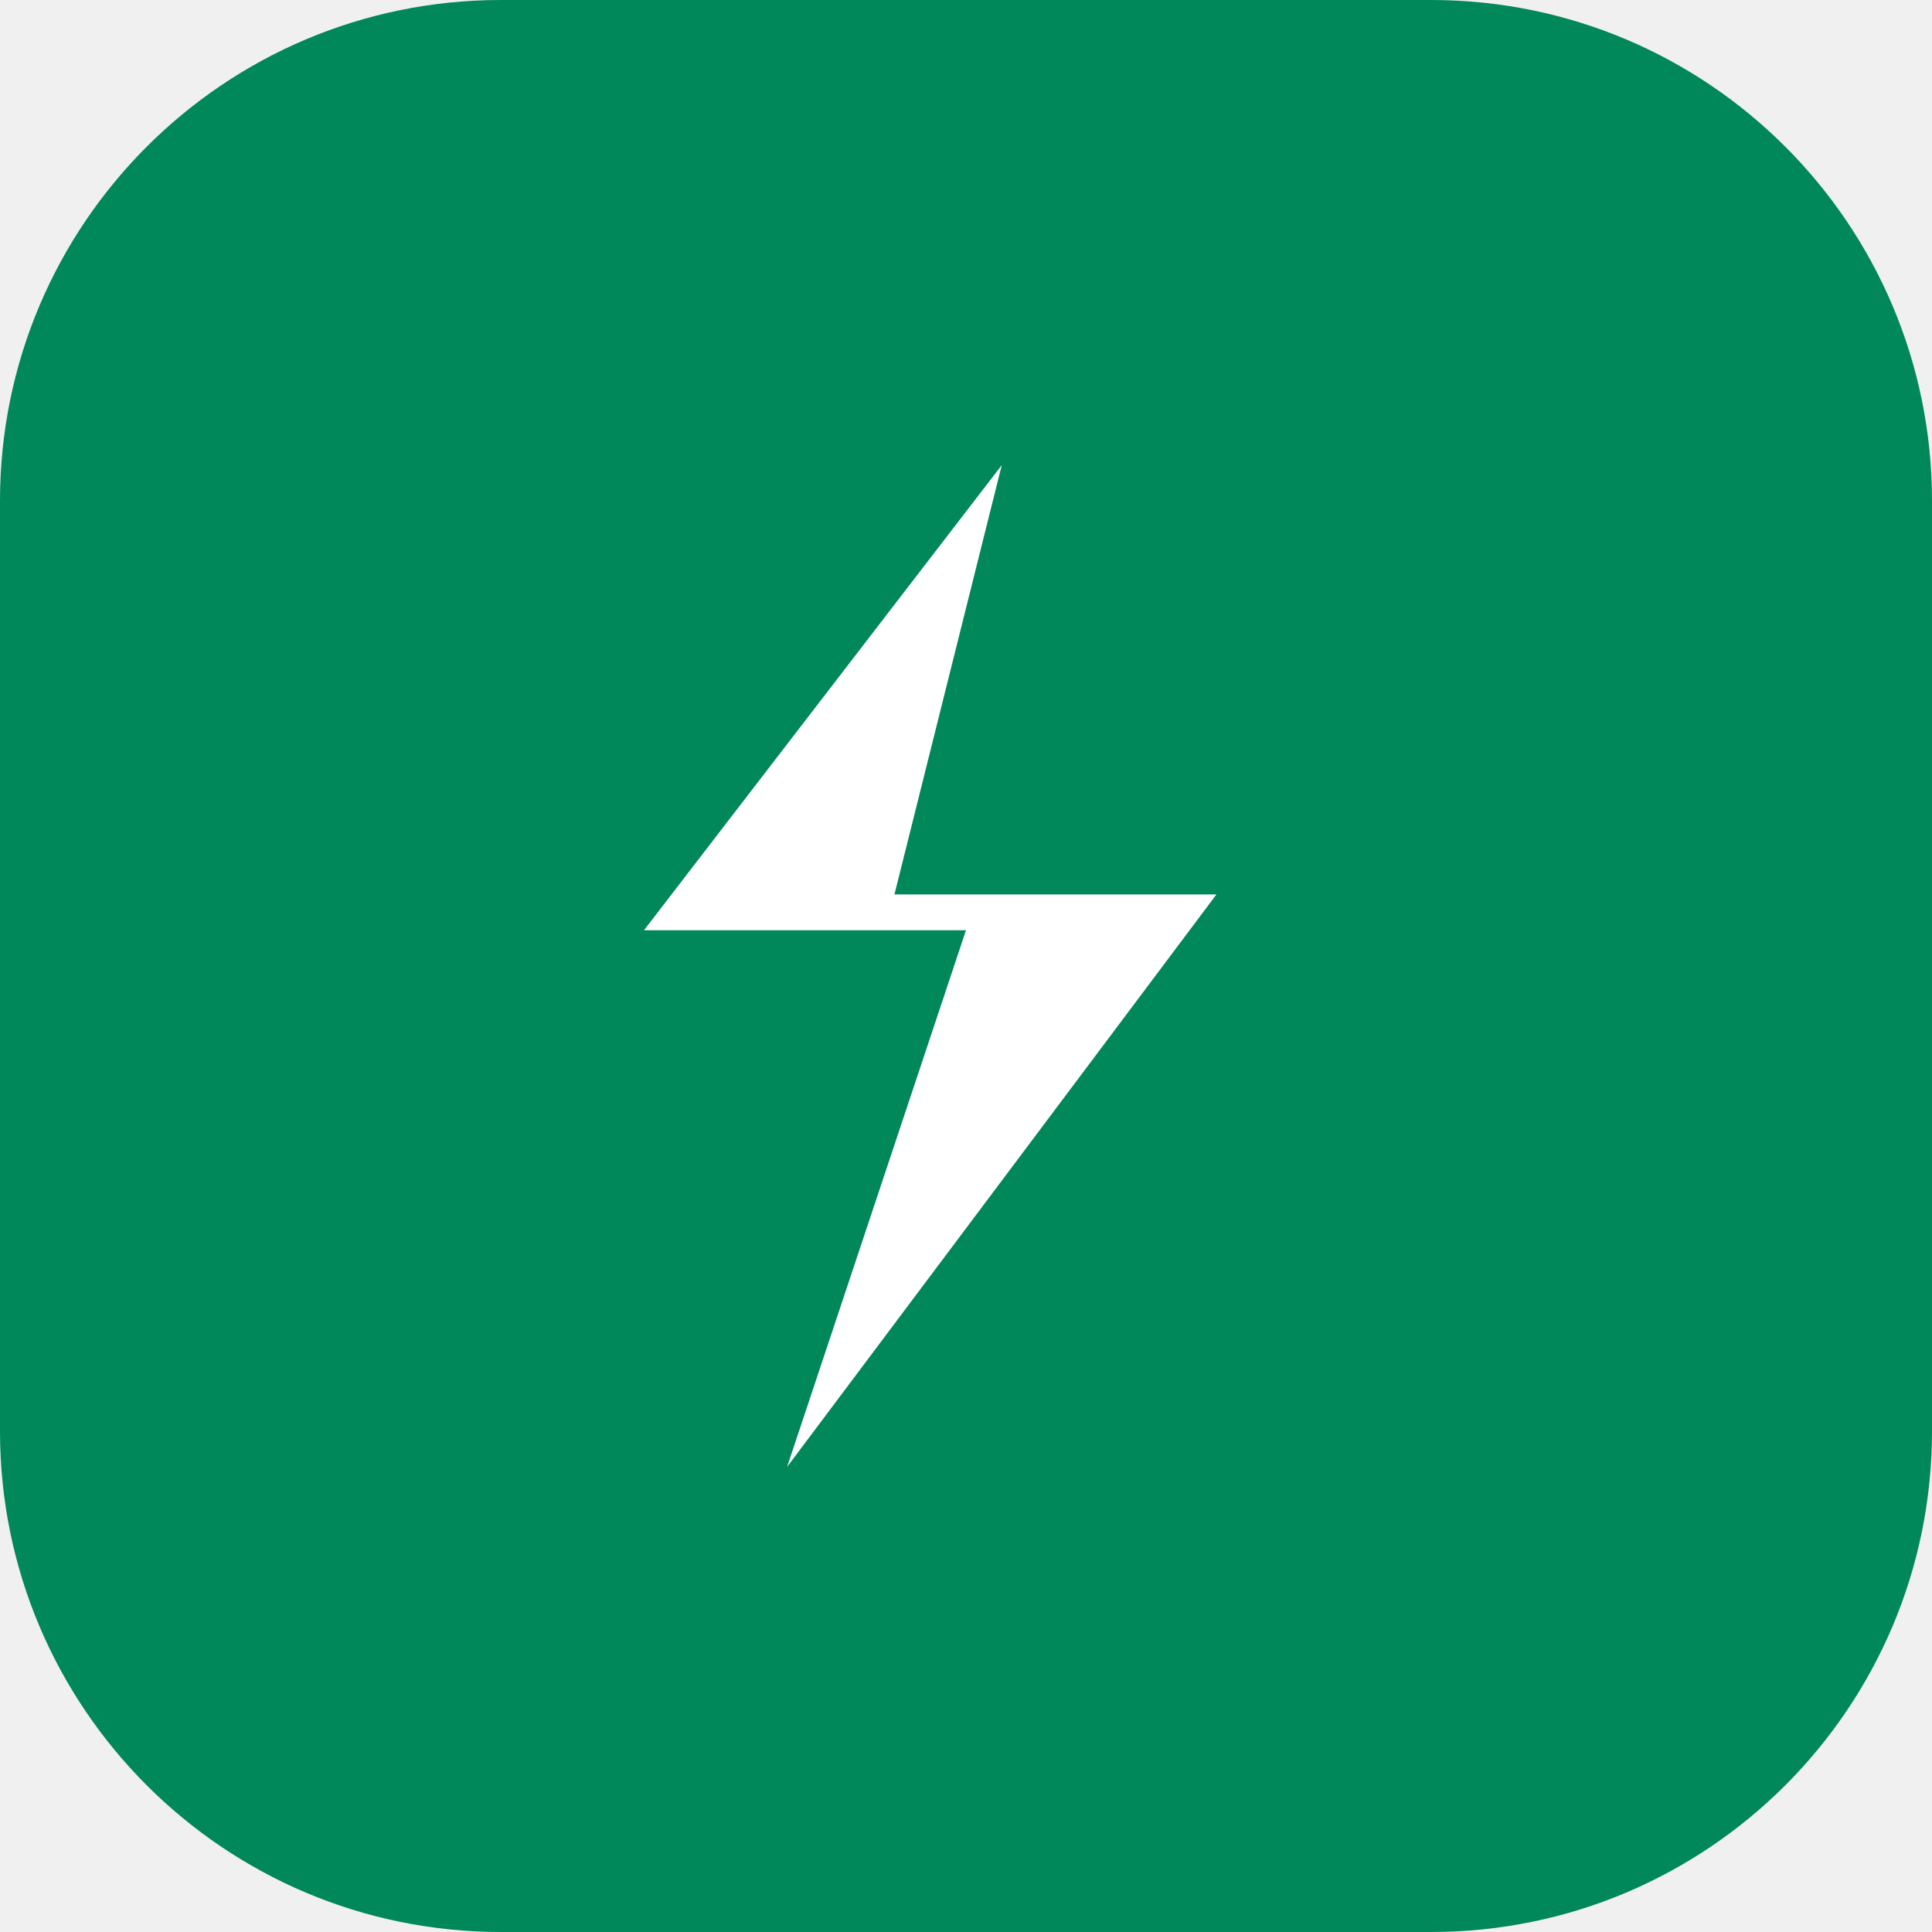
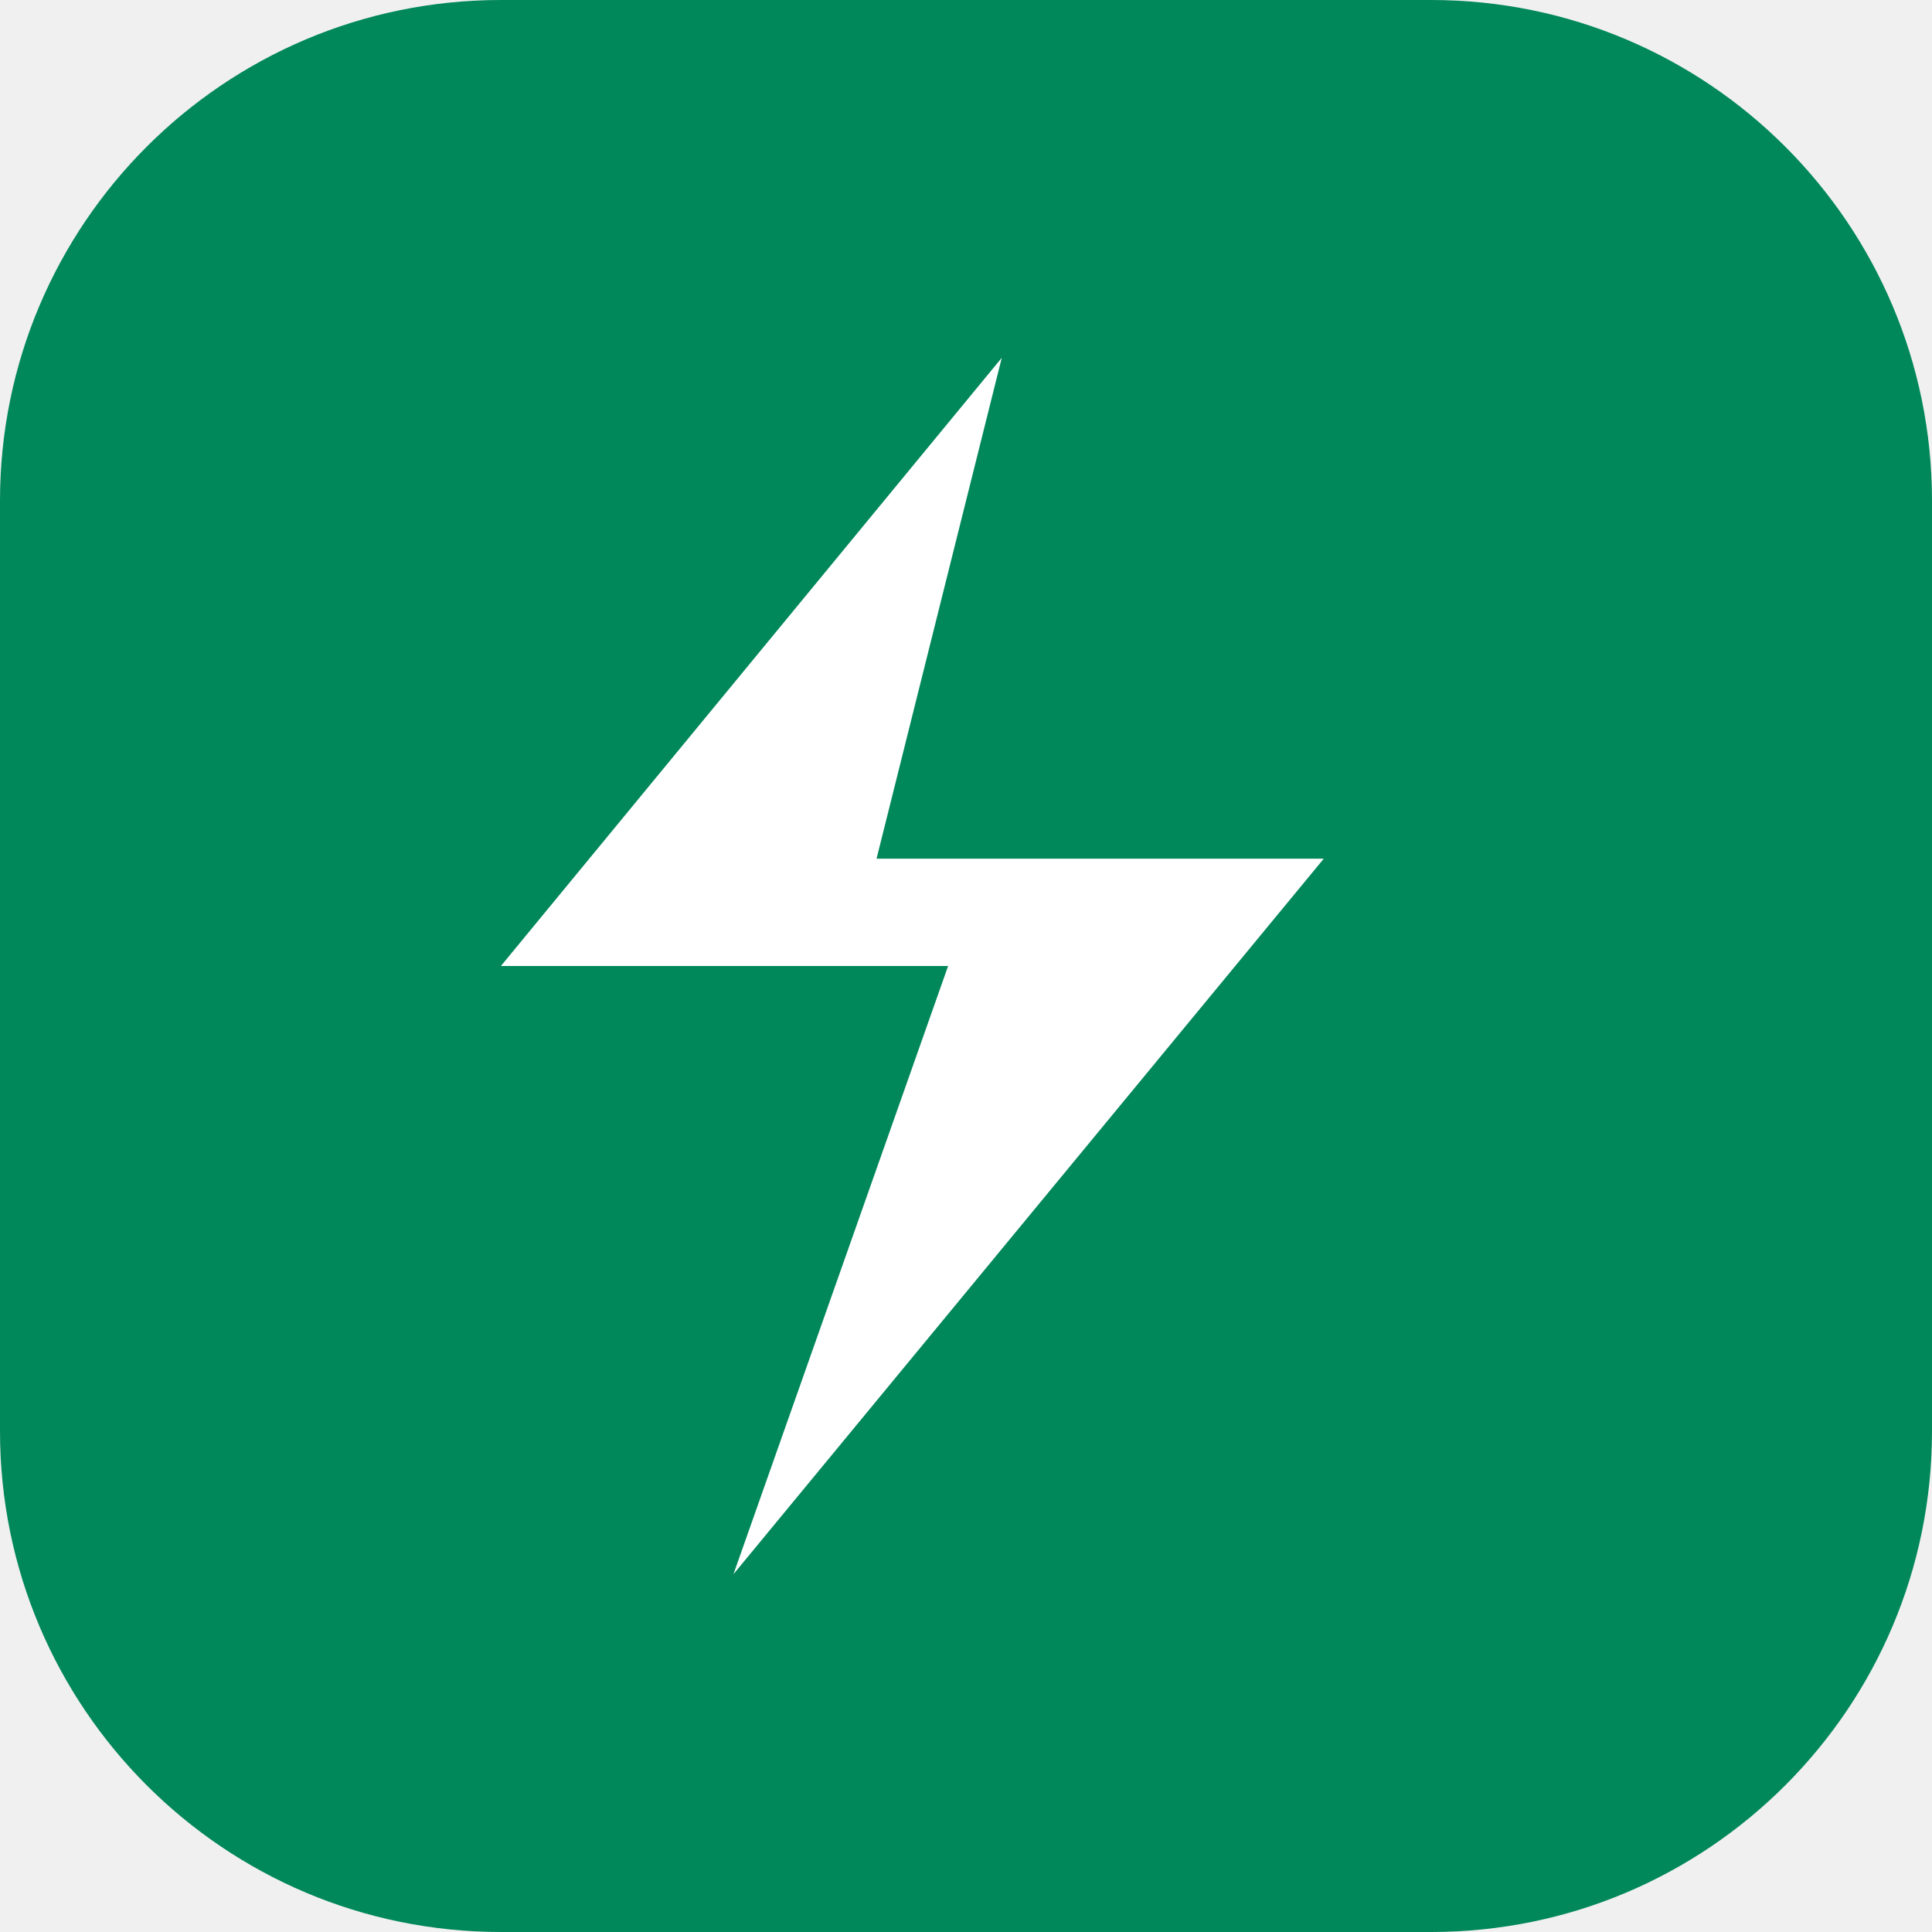
<svg xmlns="http://www.w3.org/2000/svg" width="32" height="32" viewBox="0 0 108 108">
  <rect width="108" height="108" rx="28" fill="#00875A" />
-   <path fill="#FFFFFF" d="M56,26 L36,52 L54,52 L44,82 L68,50 L50,50 Z" />
+   <path fill="#FFFFFF" d="M56,20 L28,54 L53,54 L41,88 L74,48 L49,48 Z" />
</svg>
